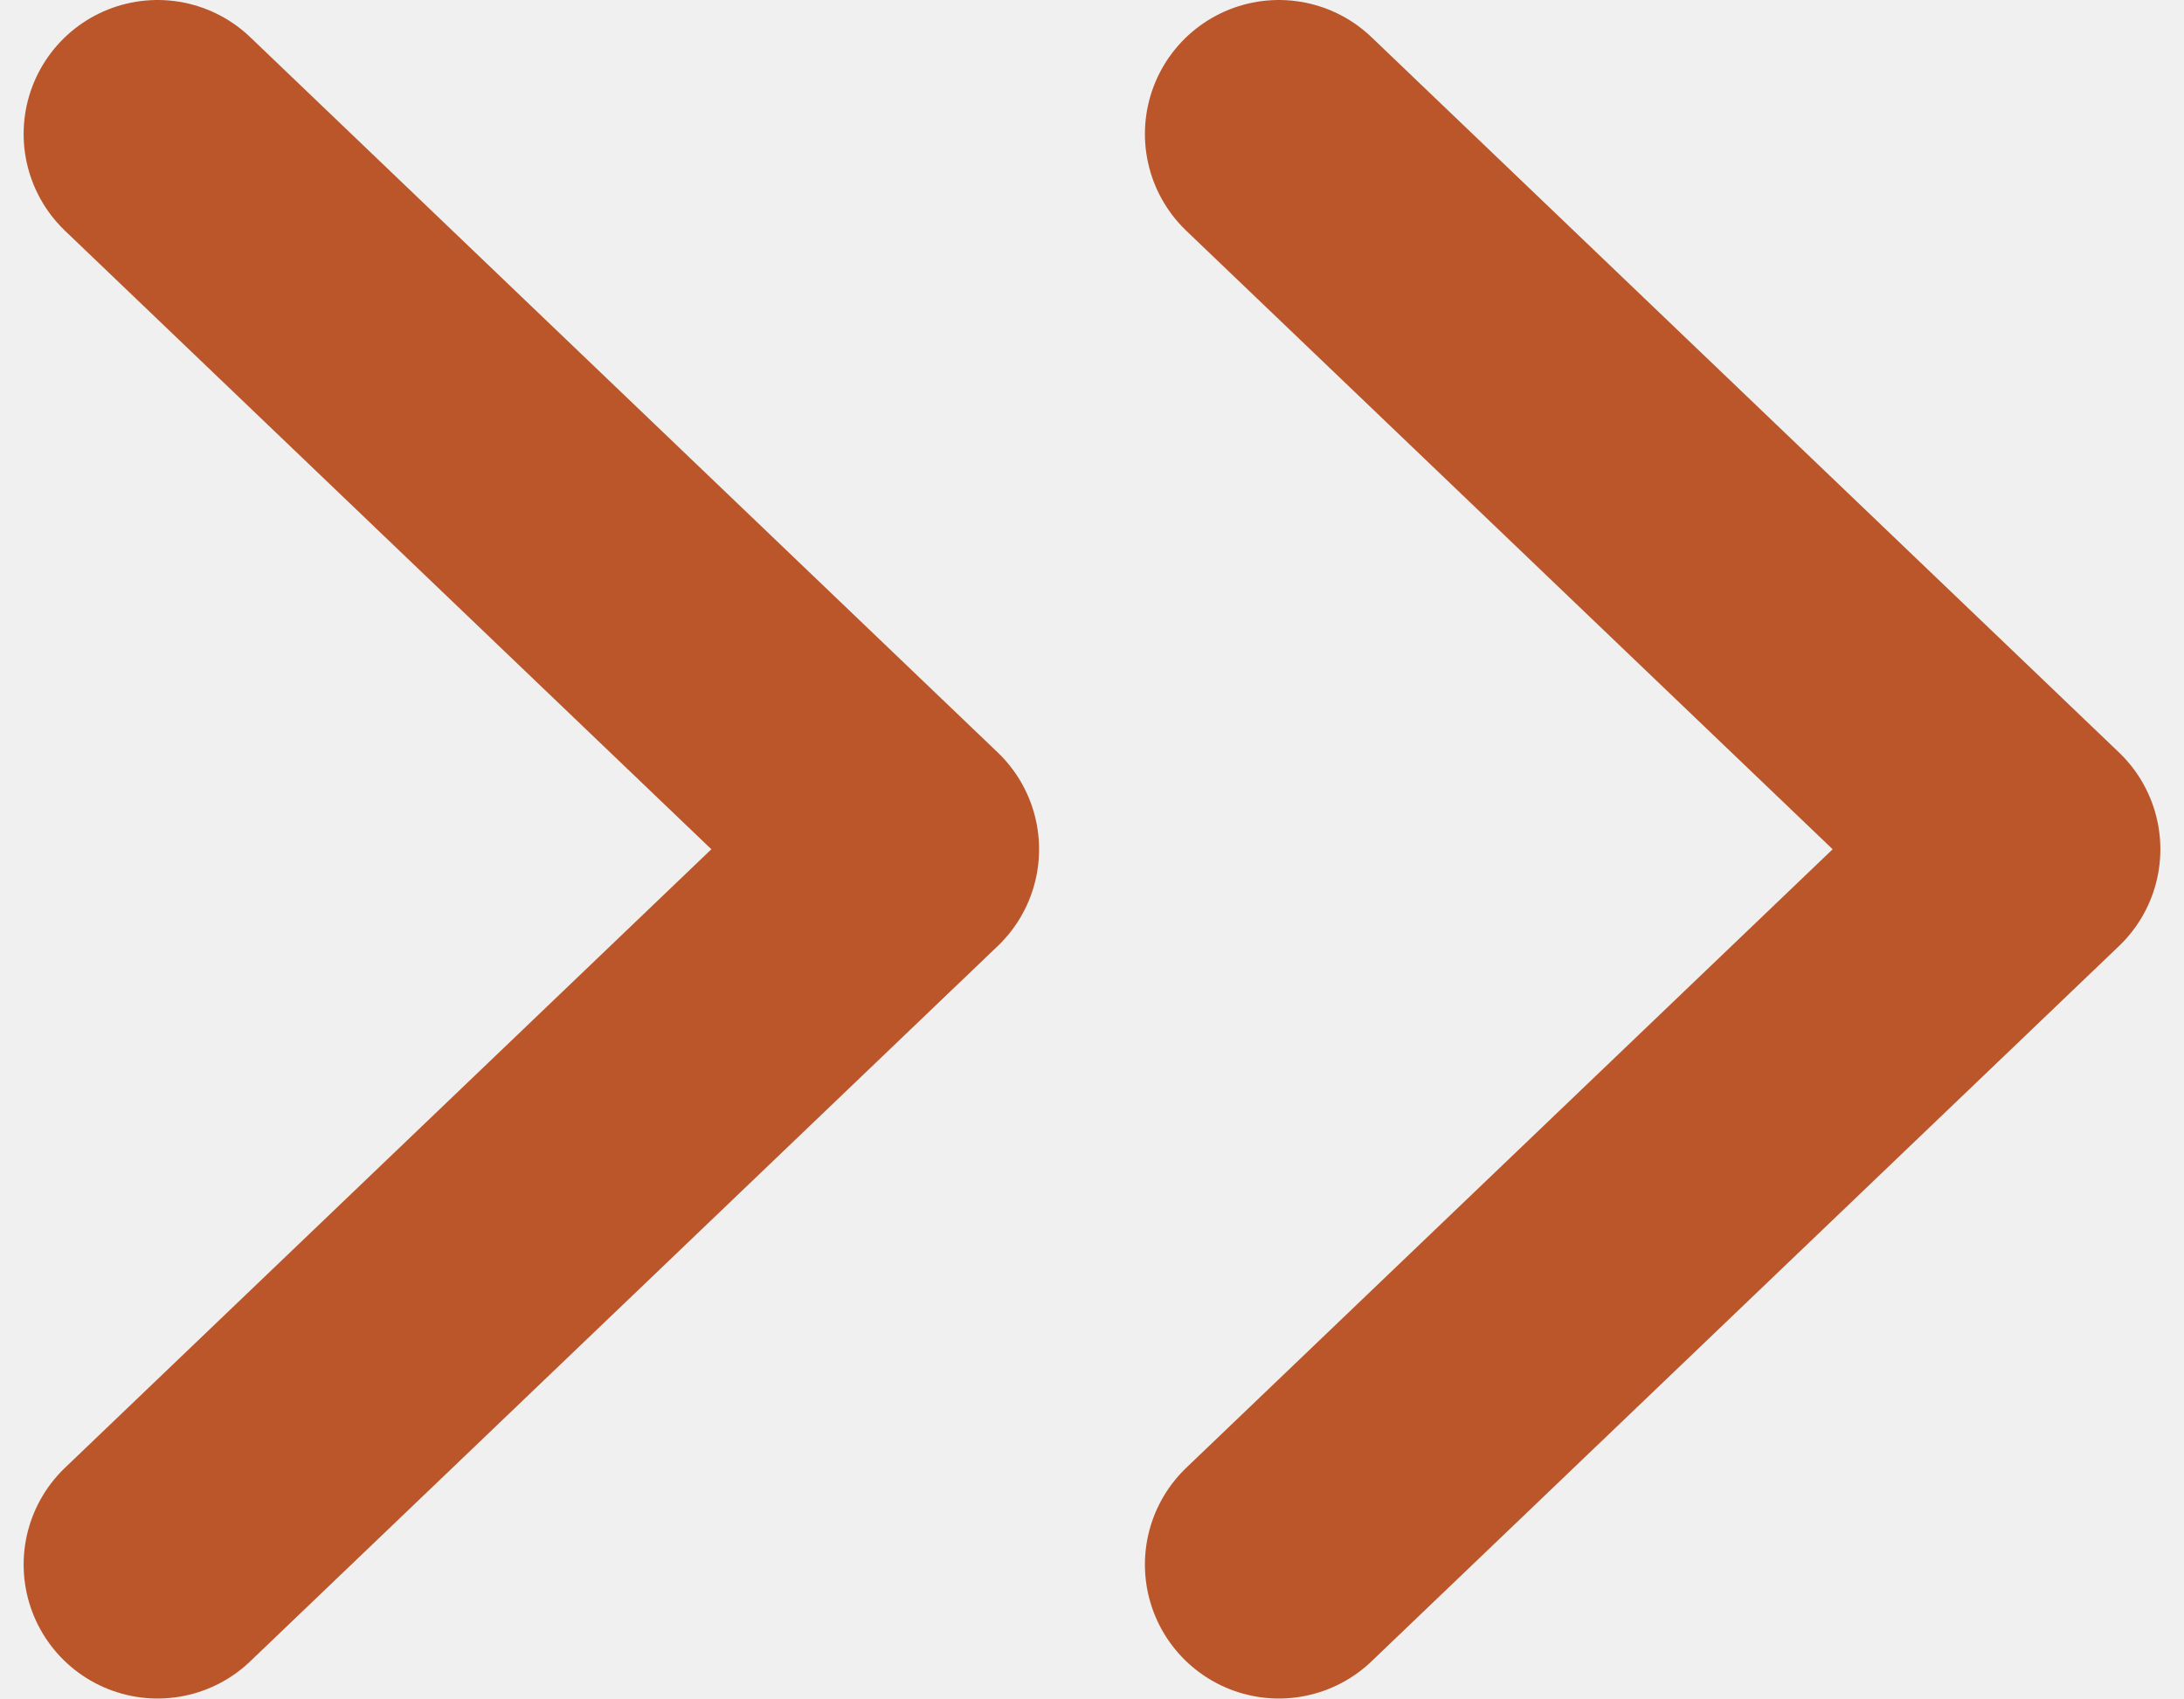
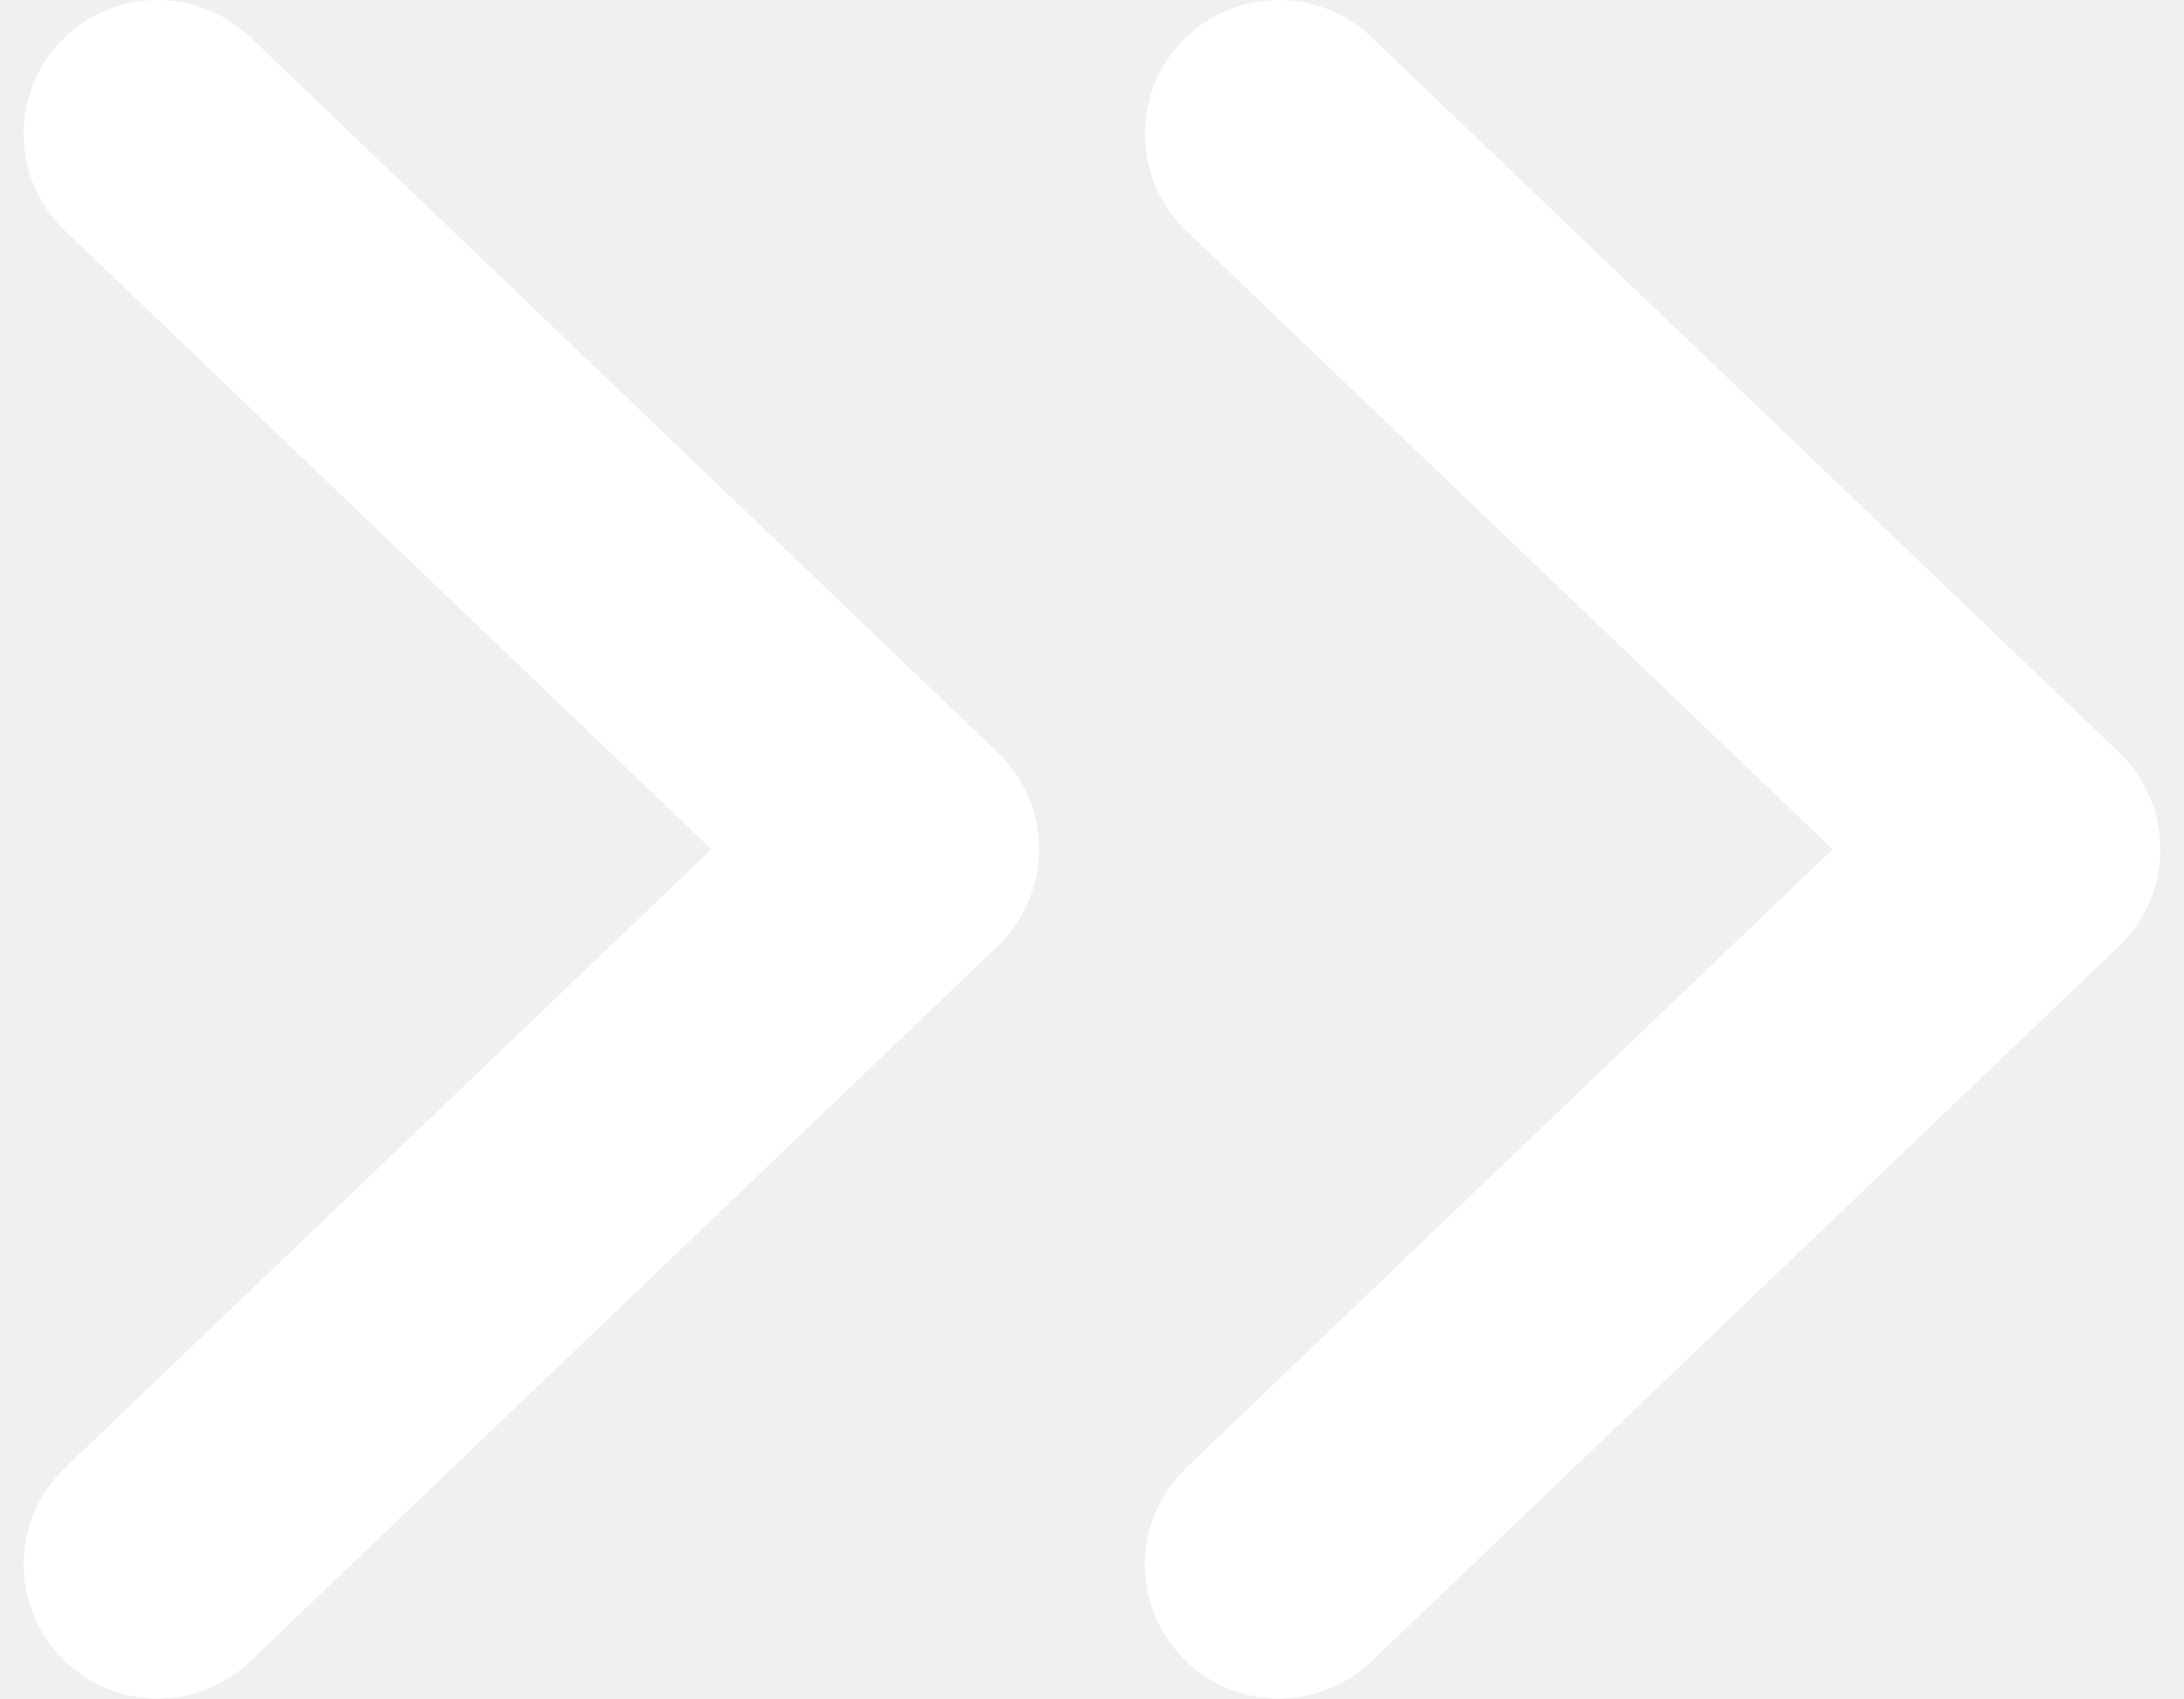
<svg xmlns="http://www.w3.org/2000/svg" width="18" height="14" viewBox="0 0 399 317" role="img" fill="none">
  <g clip-path="url(#clip0_117_2)">
-     <path d="M234.375 292L373.875               158.5L234.375 25M25.125               292L164.625 158.5L25.125 25" stroke="#bb562a" stroke-width="50" stroke-linecap="round" stroke-linejoin="round" />
+     <path d="M234.375 292L373.875               158.5L234.375 25M25.125               292L164.625 158.5L25.125 25" stroke="#fff" stroke-width="50" stroke-linecap="round" stroke-linejoin="round" />
  </g>
  <defs>
    <clipPath id="clip0_117_2">
      <rect width="399" height="317" fill="white" />
    </clipPath>
  </defs>
</svg>
